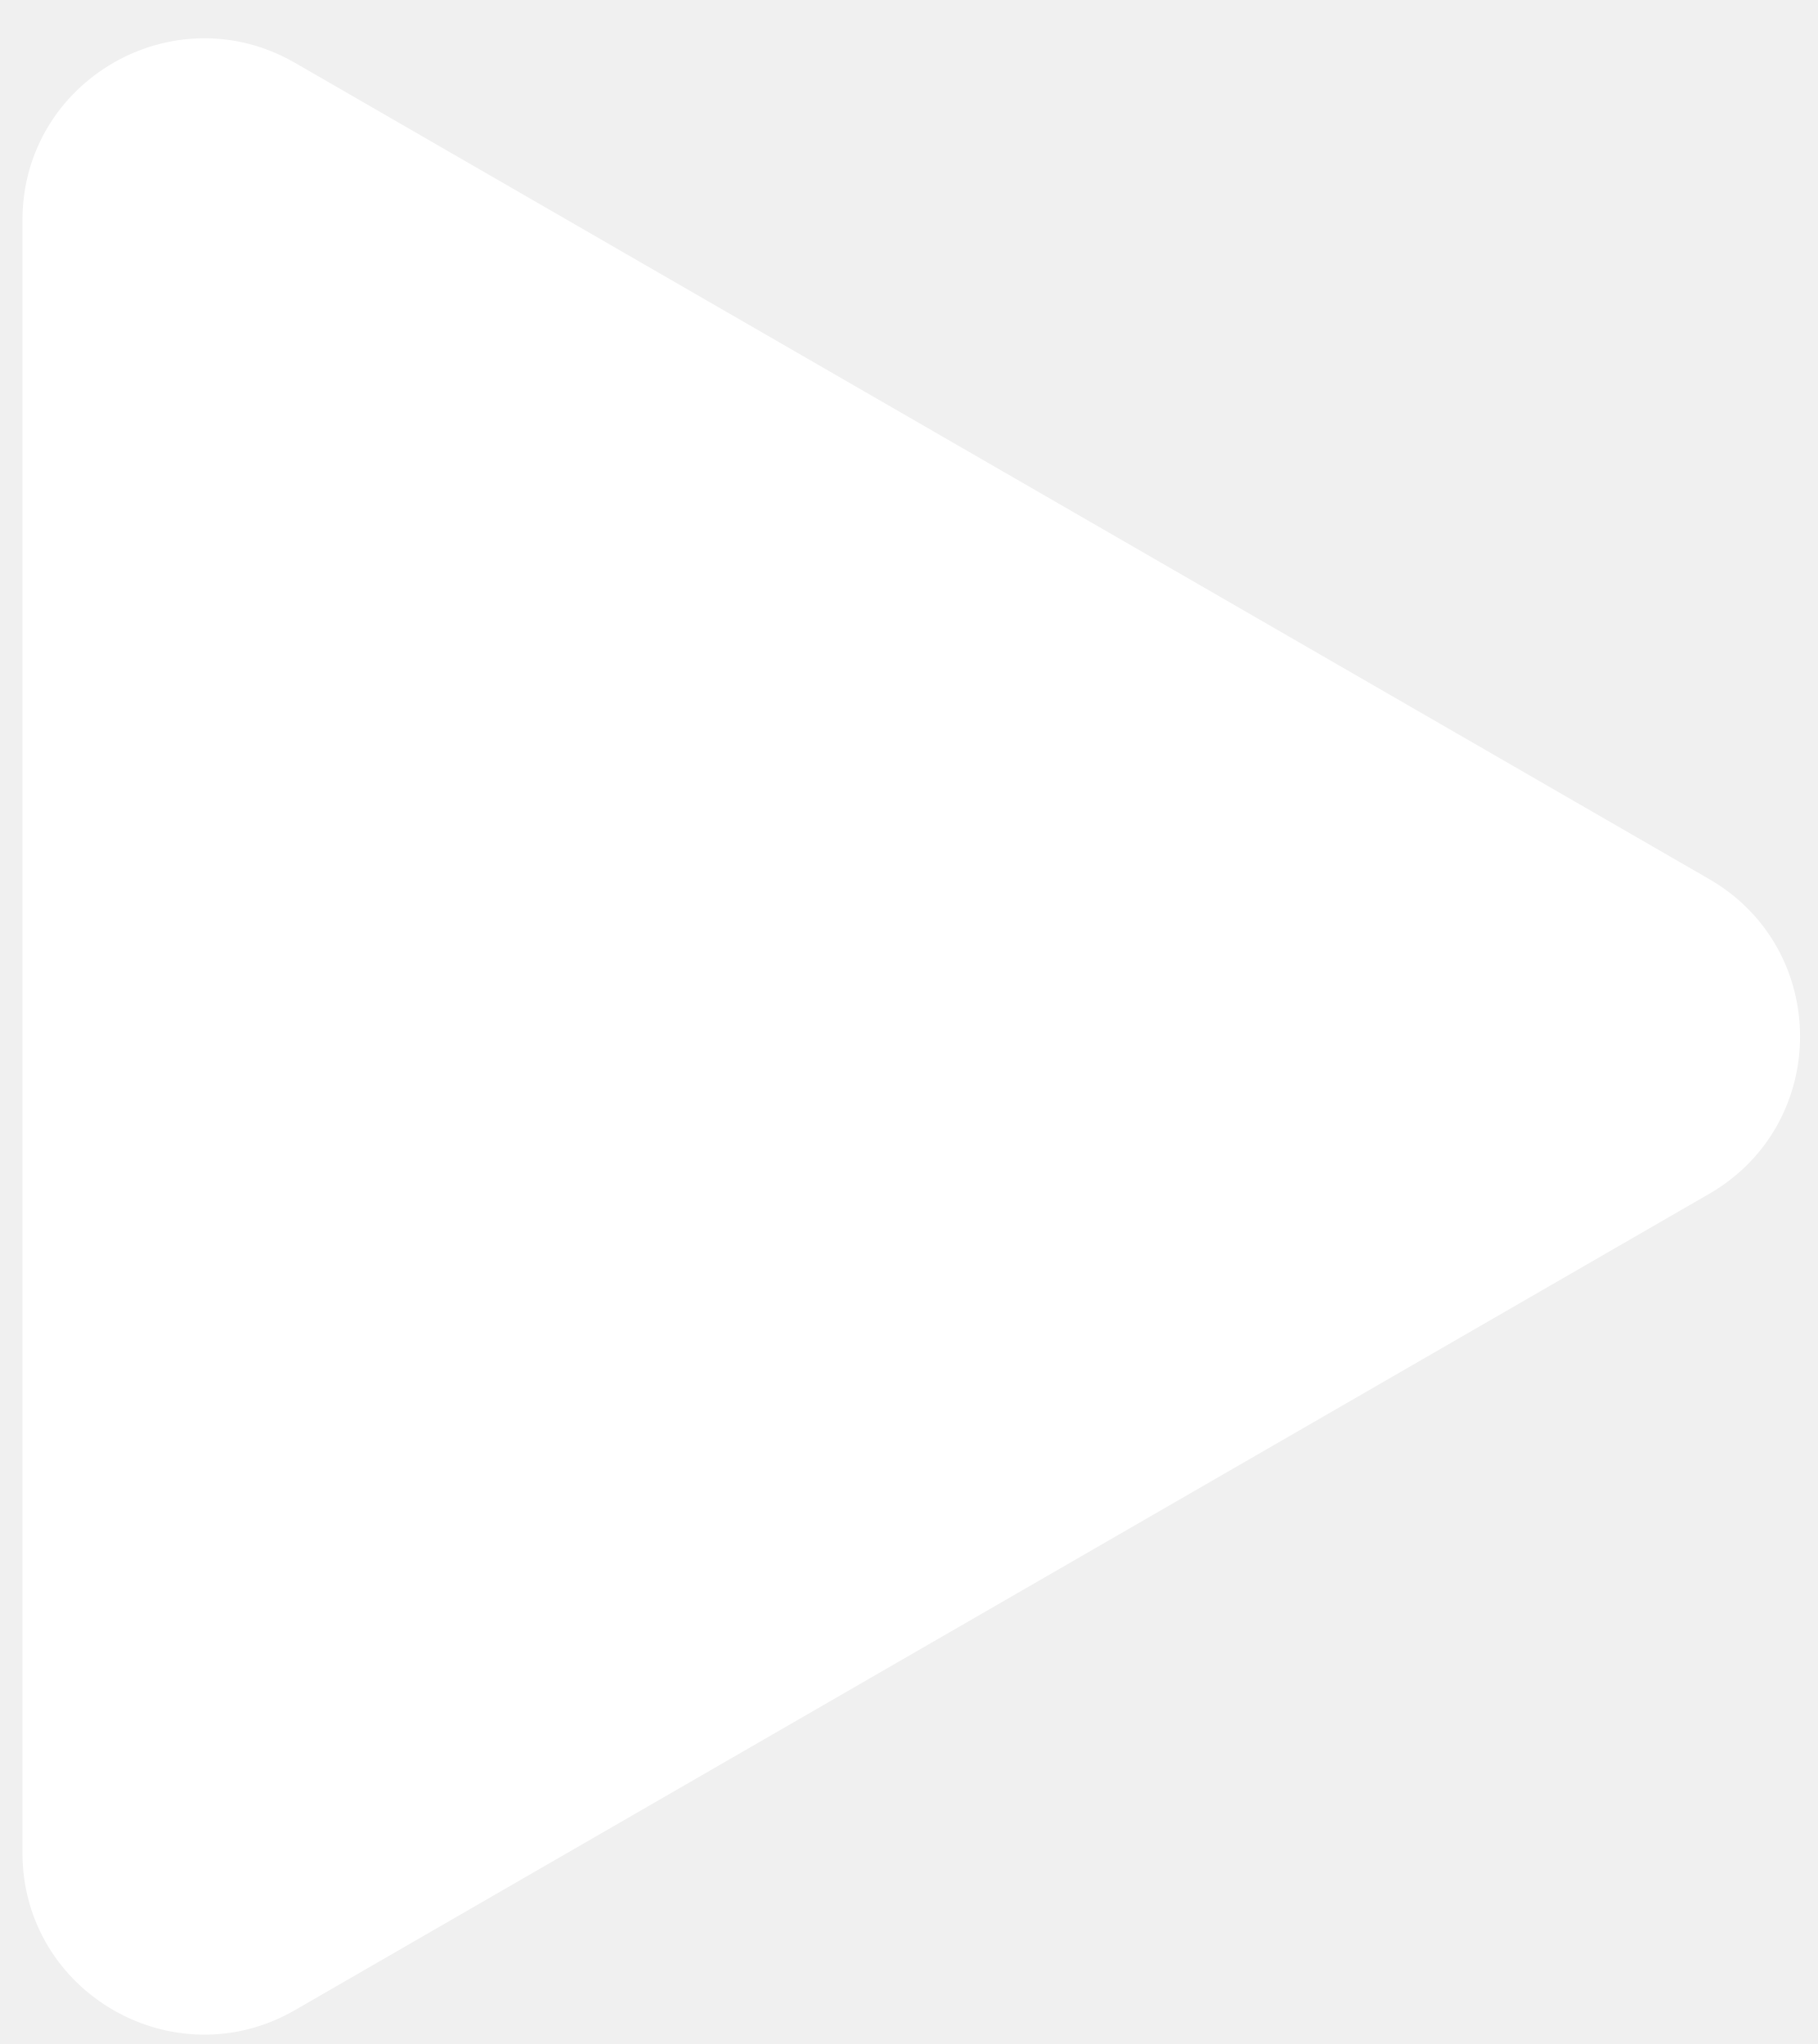
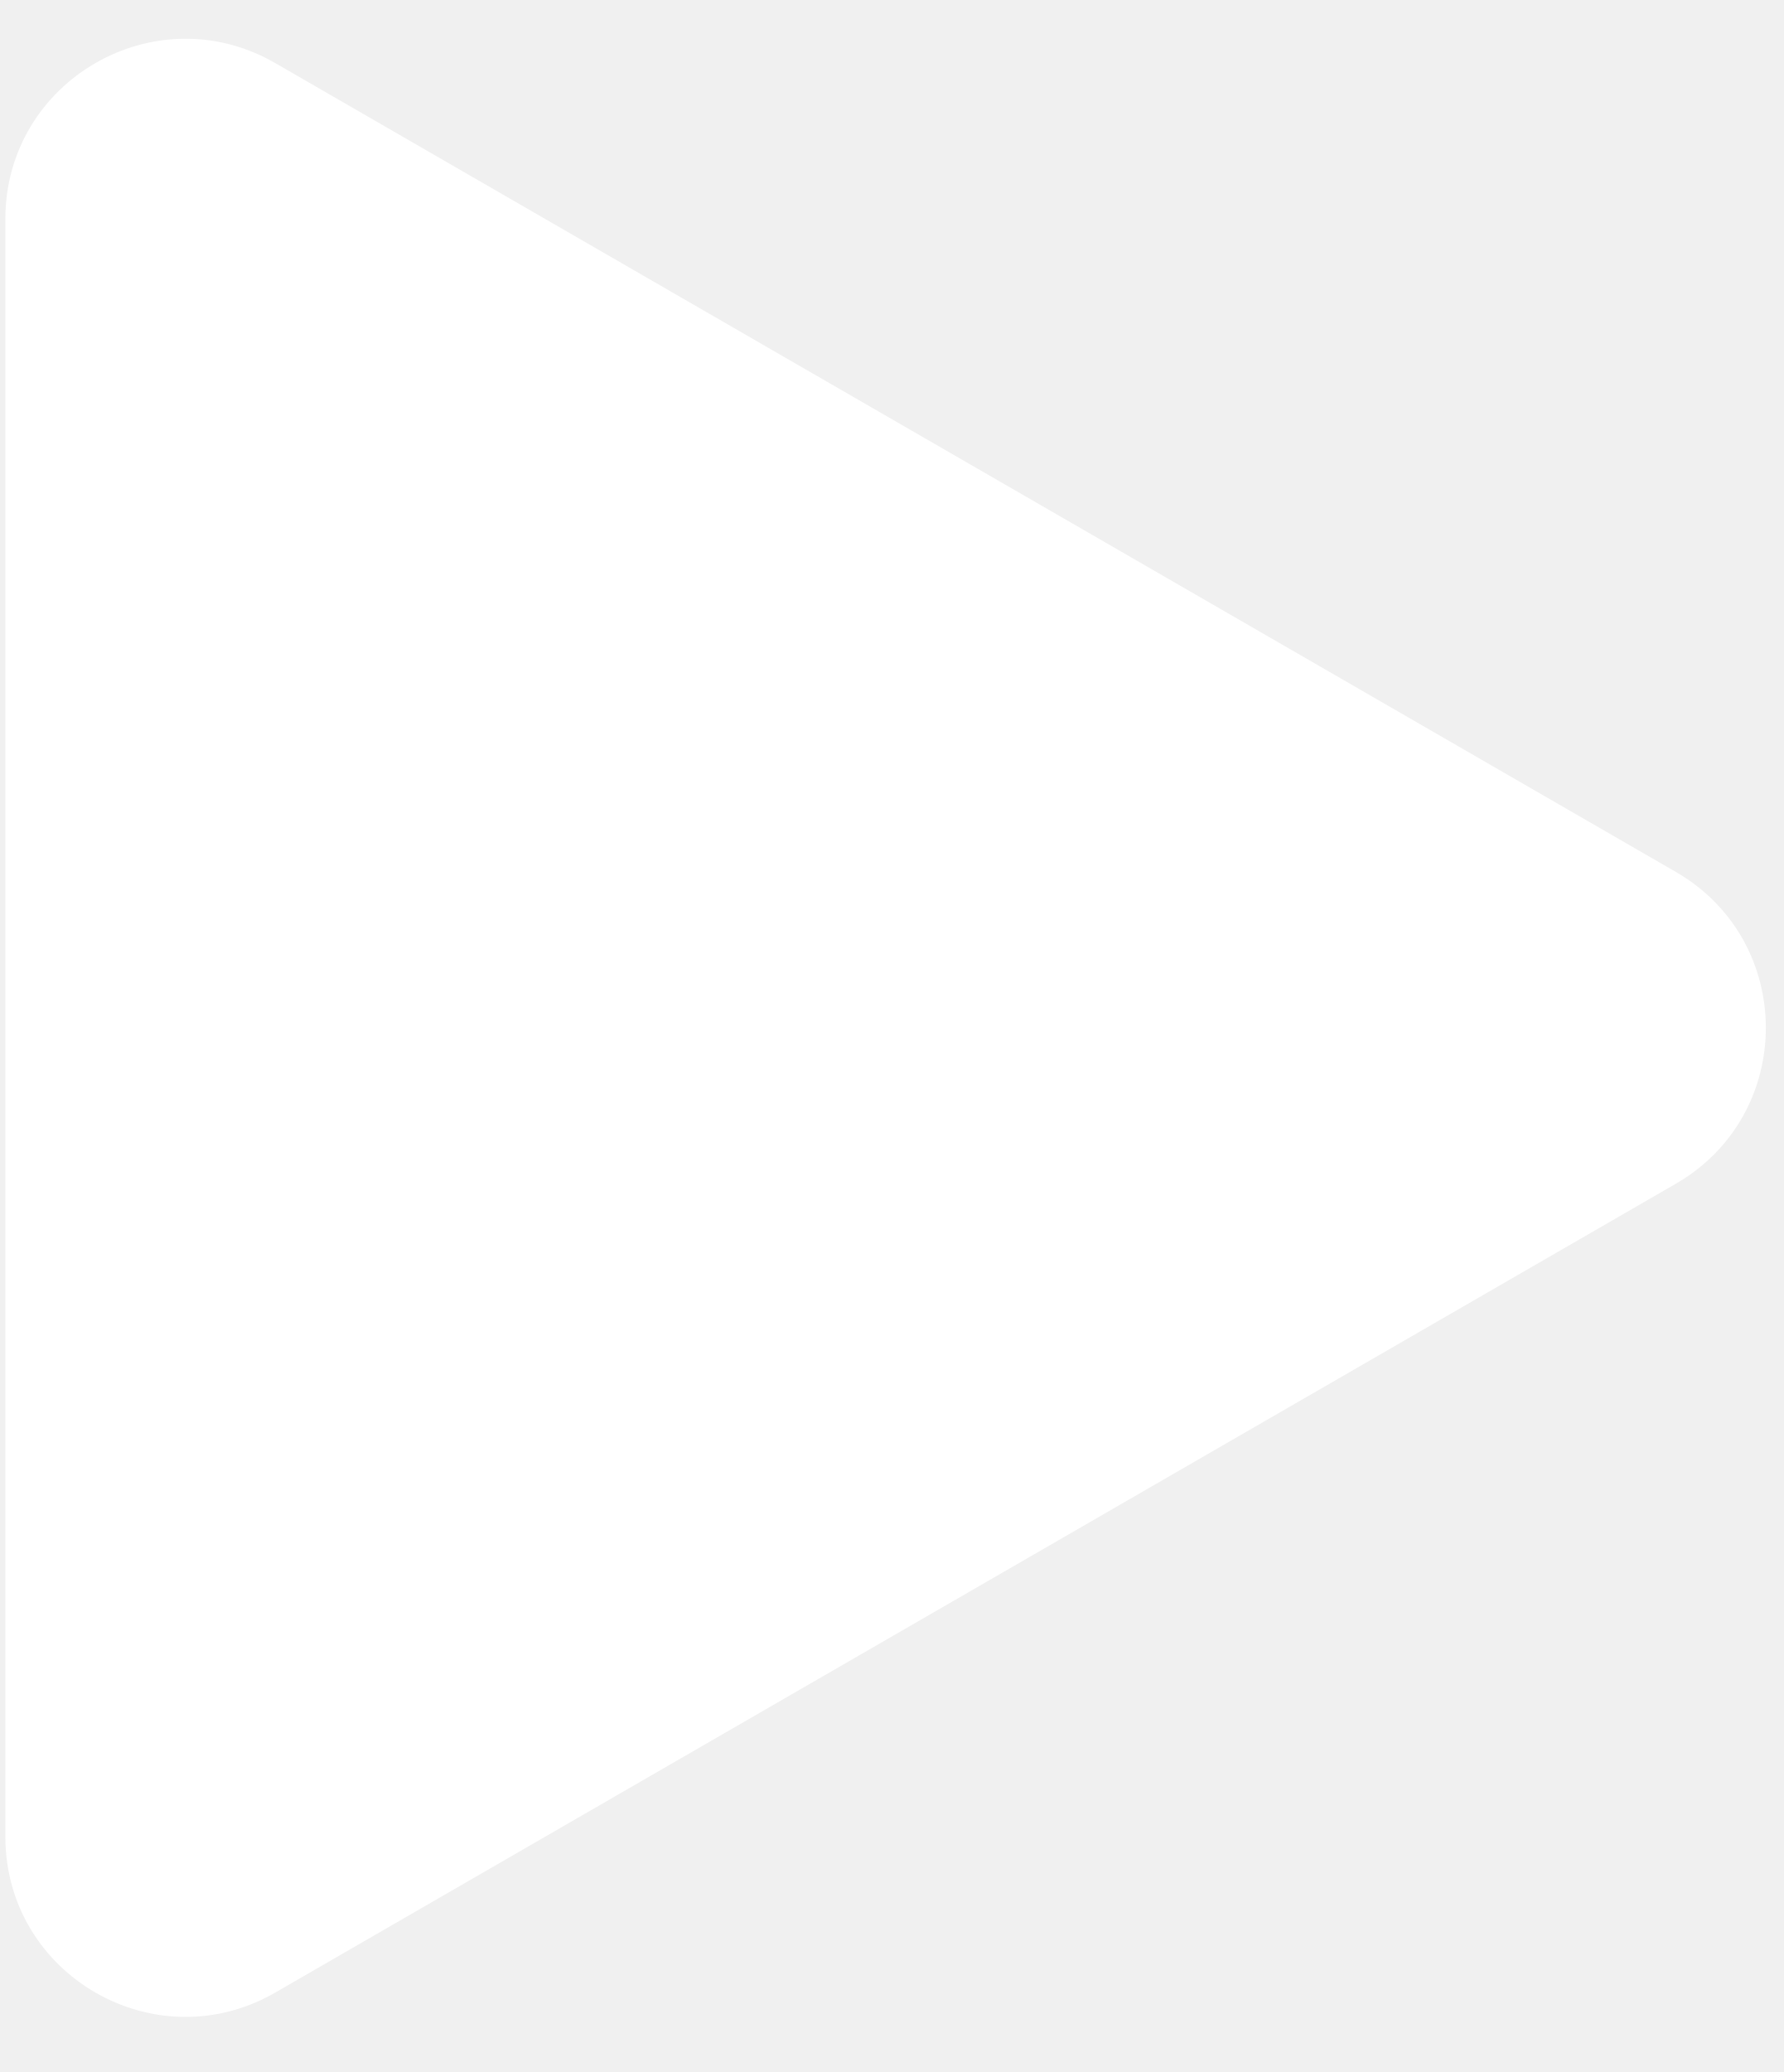
- <svg xmlns="http://www.w3.org/2000/svg" width="40" height="45" viewBox="0 0 40 45" fill="none">
-   <path d="M37.619 19.354C40.286 20.894 40.286 24.743 37.619 26.283L6.494 44.253C3.827 45.792 0.494 43.868 0.494 40.789L0.494 4.848C0.494 1.769 3.827 -0.155 6.494 1.384L37.619 19.354Z" fill="white" />
+ <svg xmlns="http://www.w3.org/2000/svg" width="31" height="36" viewBox="0 0 31 36" fill="none">
+   <path d="M29.123 15.149C31.209 16.353 31.209 19.363 29.123 20.567L4.785 34.619C2.7 35.823 0.093 34.318 0.093 31.91L0.093 3.806C0.093 1.398 2.7 -0.107 4.785 1.097L29.123 15.149Z" fill="white" />
</svg>
